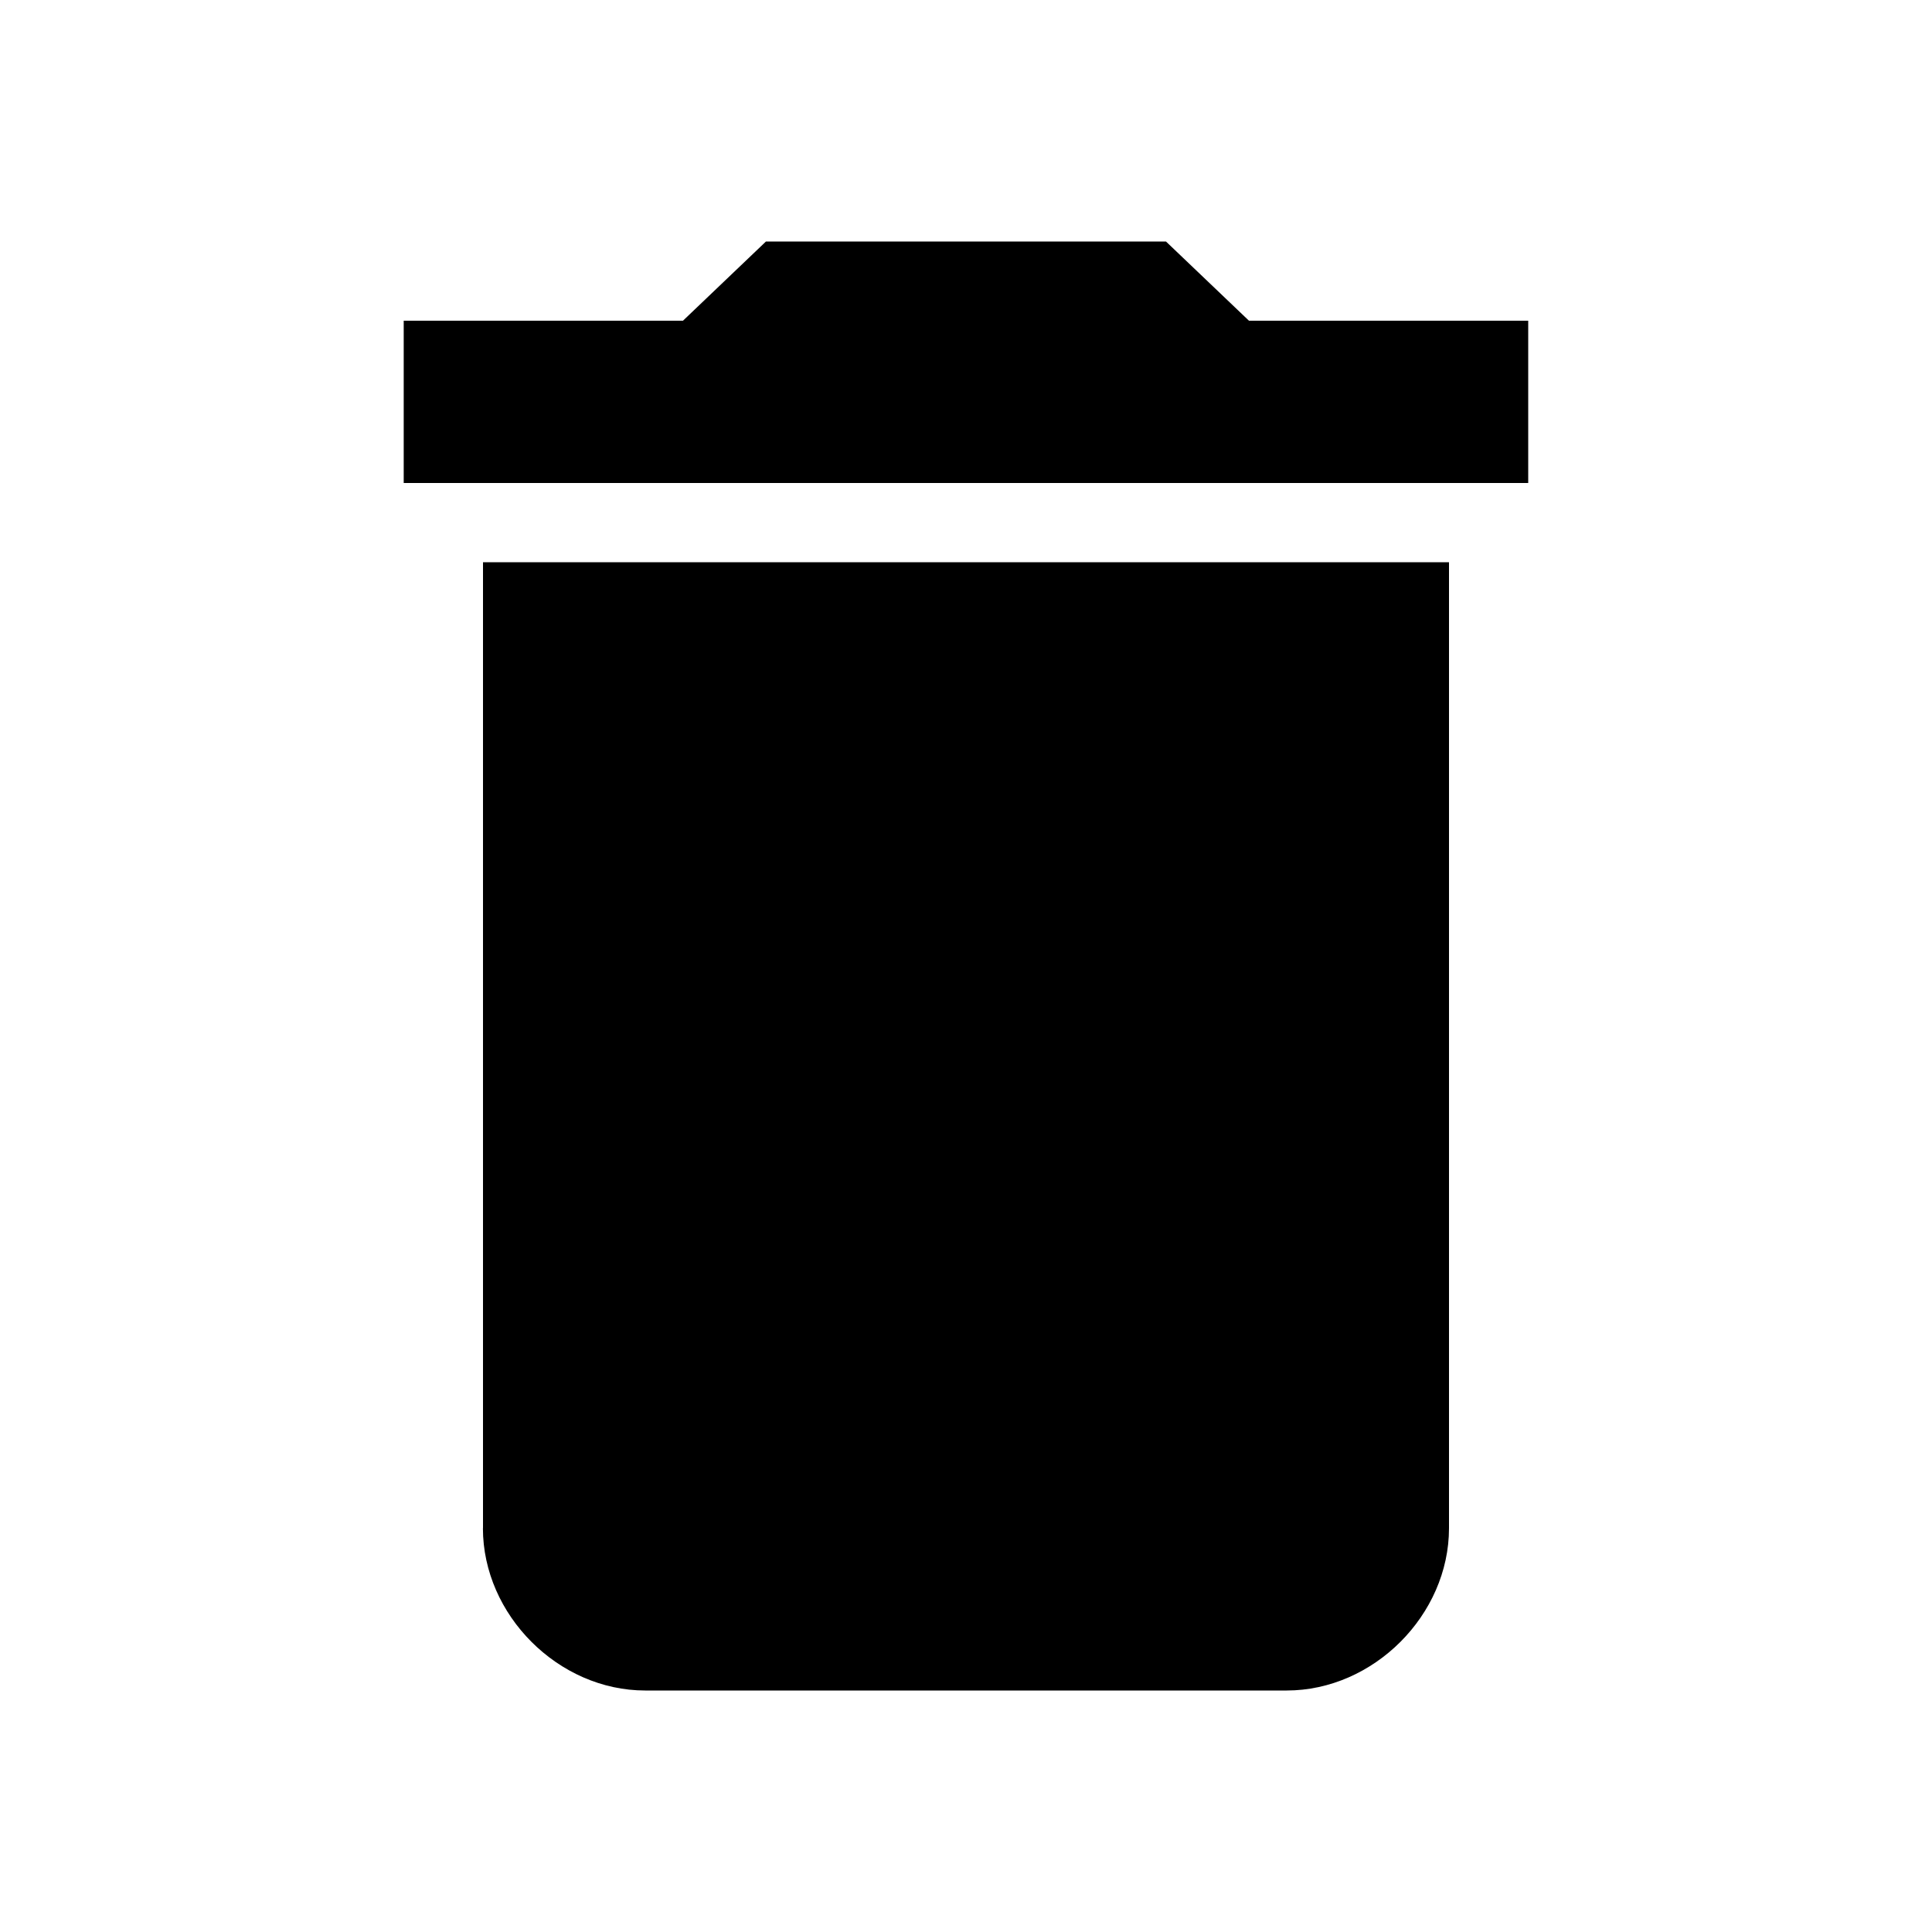
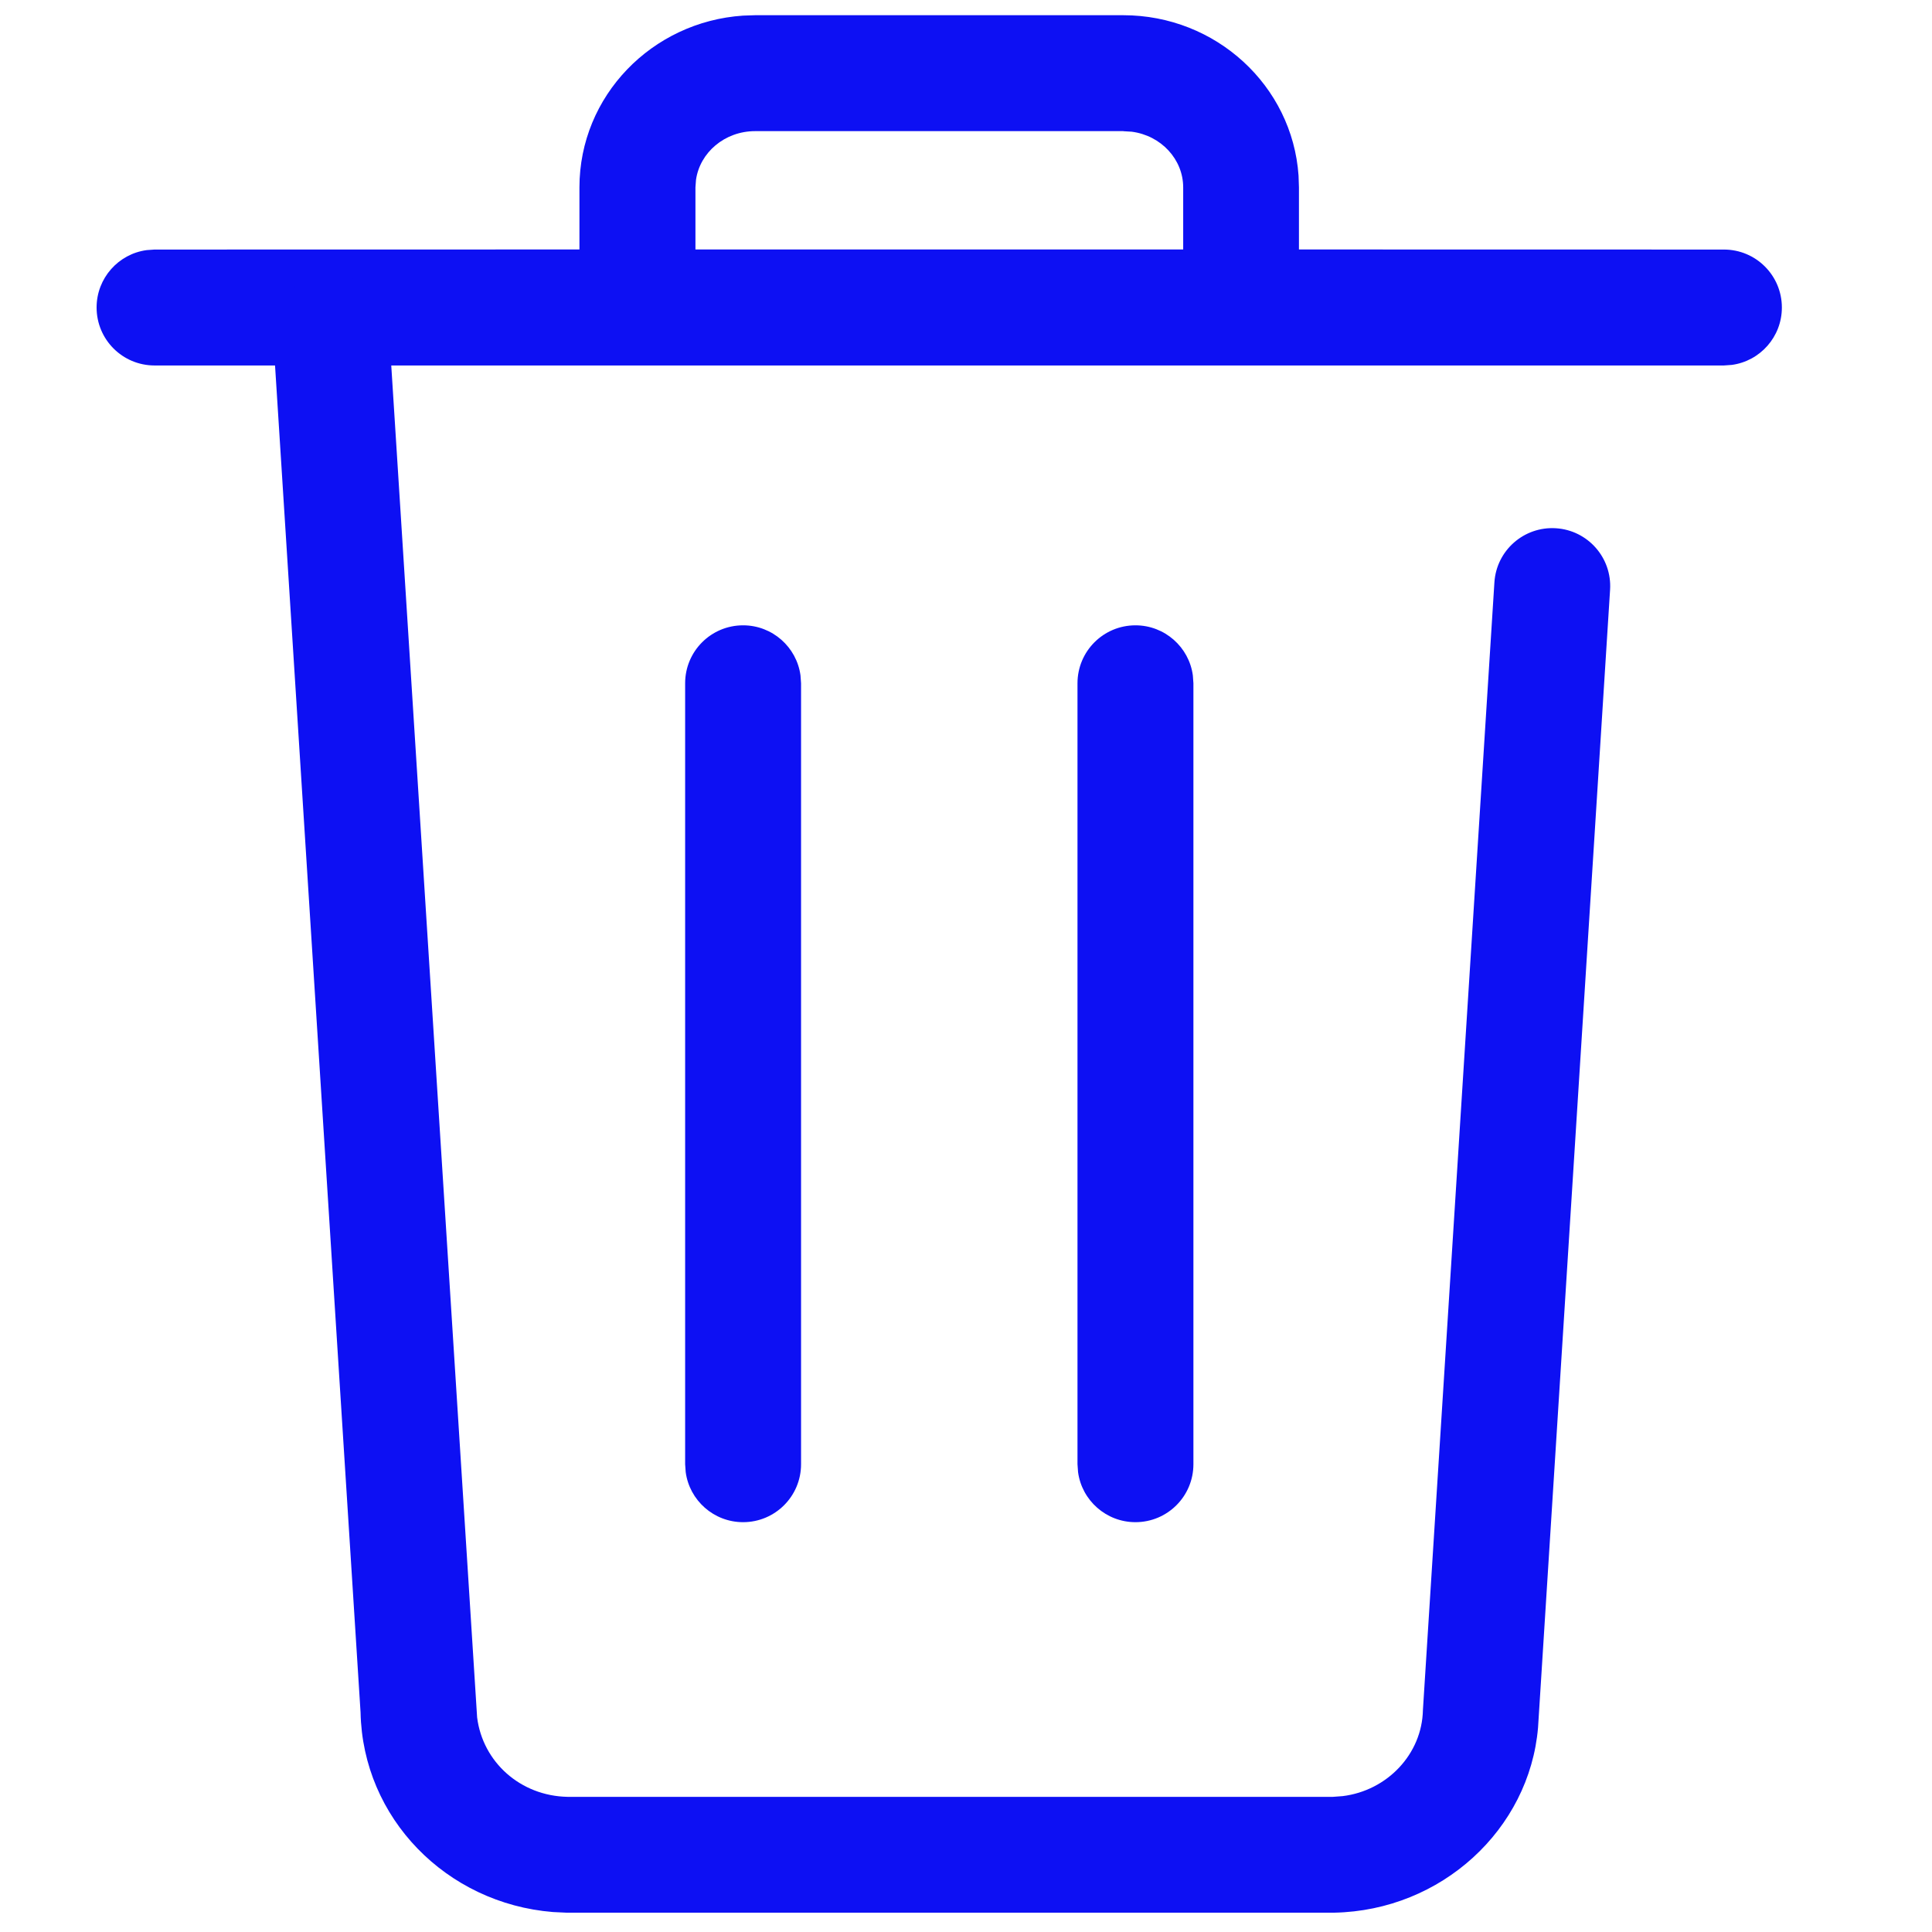
<svg xmlns="http://www.w3.org/2000/svg" version="1.1" width="24" height="24" viewBox="0 0 24 24">
-   <path d="M18.984 3.984v2.016h-13.969v-2.016h3.469l1.031-0.984h4.969l1.031 0.984h3.469zM6 18.984v-12h12v12c0 1.078-0.938 2.016-2.016 2.016h-7.969c-1.078 0-2.016-0.938-2.016-2.016z" />
+   <path fill="#0d10f3" d="M1.92 4.54c-0.398 0-0.72-0.322-0.72-0.72 0-0.365 0.271-0.666 0.622-0.713l0.098-0.007 5.278-0.001 0-0.771c0-1.137 0.902-2.059 2.033-2.134l0.149-0.005h4.574c1.15 0 2.1 0.875 2.177 1.992l0.005 0.147-0 0.771 5.279 0.001c0.398 0 0.72 0.322 0.72 0.72 0 0.365-0.271 0.666-0.622 0.713l-0.098 0.007h-19.495zM13.955 1.629h-4.574c-0.38 0-0.687 0.267-0.735 0.605l-0.007 0.094-0 0.771h6.059l0-0.771c0-0.349-0.275-0.645-0.64-0.692l-0.102-0.006z" />
+   <path fill="#0d10f3" d="M4.066 3.404c-0.364 0.023-0.647 0.312-0.673 0.666l-0 0.098 1.086 17.104c0.027 1.313 1.066 2.373 2.39 2.48l0.167 0.008h9.537c1.333-0.026 2.425-1.035 2.533-2.298l0.895-14.136c0.025-0.397-0.276-0.739-0.673-0.764s-0.739 0.276-0.764 0.673l-0.888 14.008c-0.011 0.546-0.443 1.001-0.997 1.069l-0.12 0.009-9.509 0c-0.583-0.011-1.053-0.43-1.123-0.987l-1.096-17.256c-0.025-0.397-0.367-0.698-0.764-0.673z" />
+   <path fill="#0d10f3" d="M9.231 7.768c0.364 0 0.666 0.271 0.713 0.622l0.007 0.098v9.701c0 0.398-0.322 0.72-0.72 0.72-0.364 0-0.666-0.271-0.713-0.622l-0.007-0.098v-9.701c0-0.398 0.322-0.72 0.72-0.72z" />
+   <path fill="#0d10f3" d="M14.105 7.768c0.364 0 0.666 0.271 0.713 0.622l0.007 0.098v9.701c0 0.398-0.322 0.72-0.72 0.72-0.364 0-0.666-0.271-0.713-0.622l-0.007-0.098v-9.701c0-0.398 0.322-0.72 0.72-0.72z" />
</svg>
